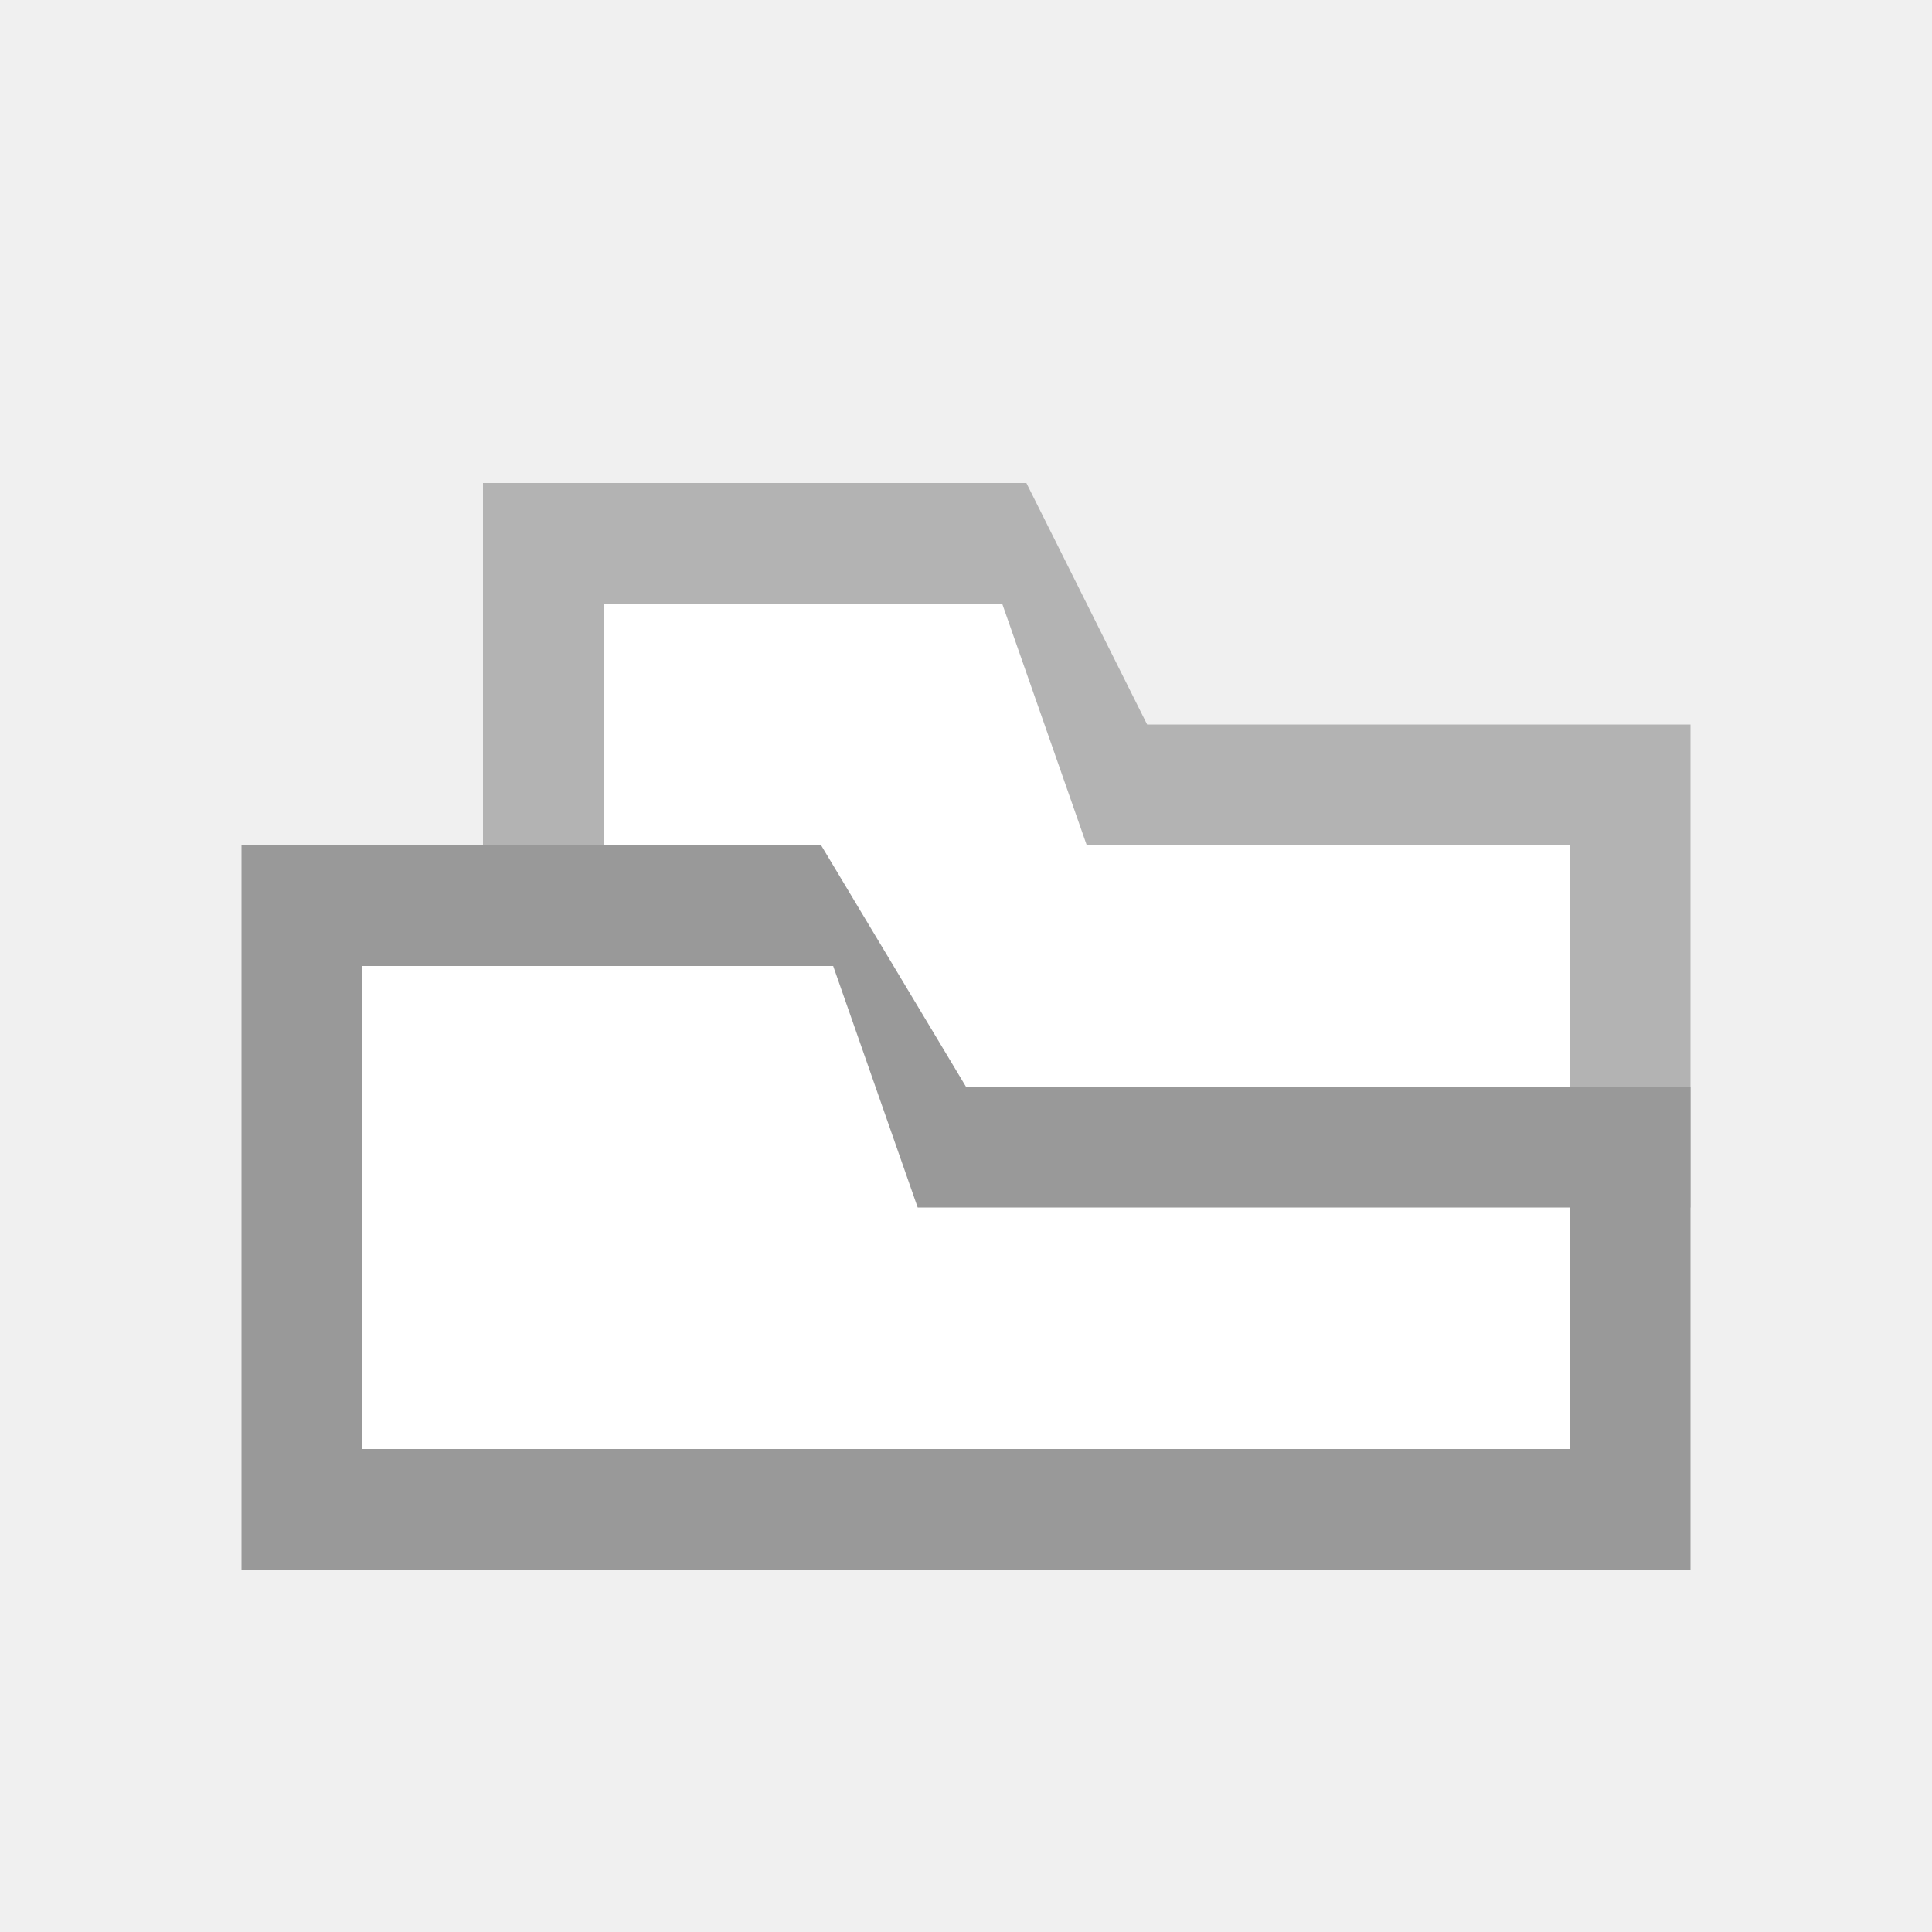
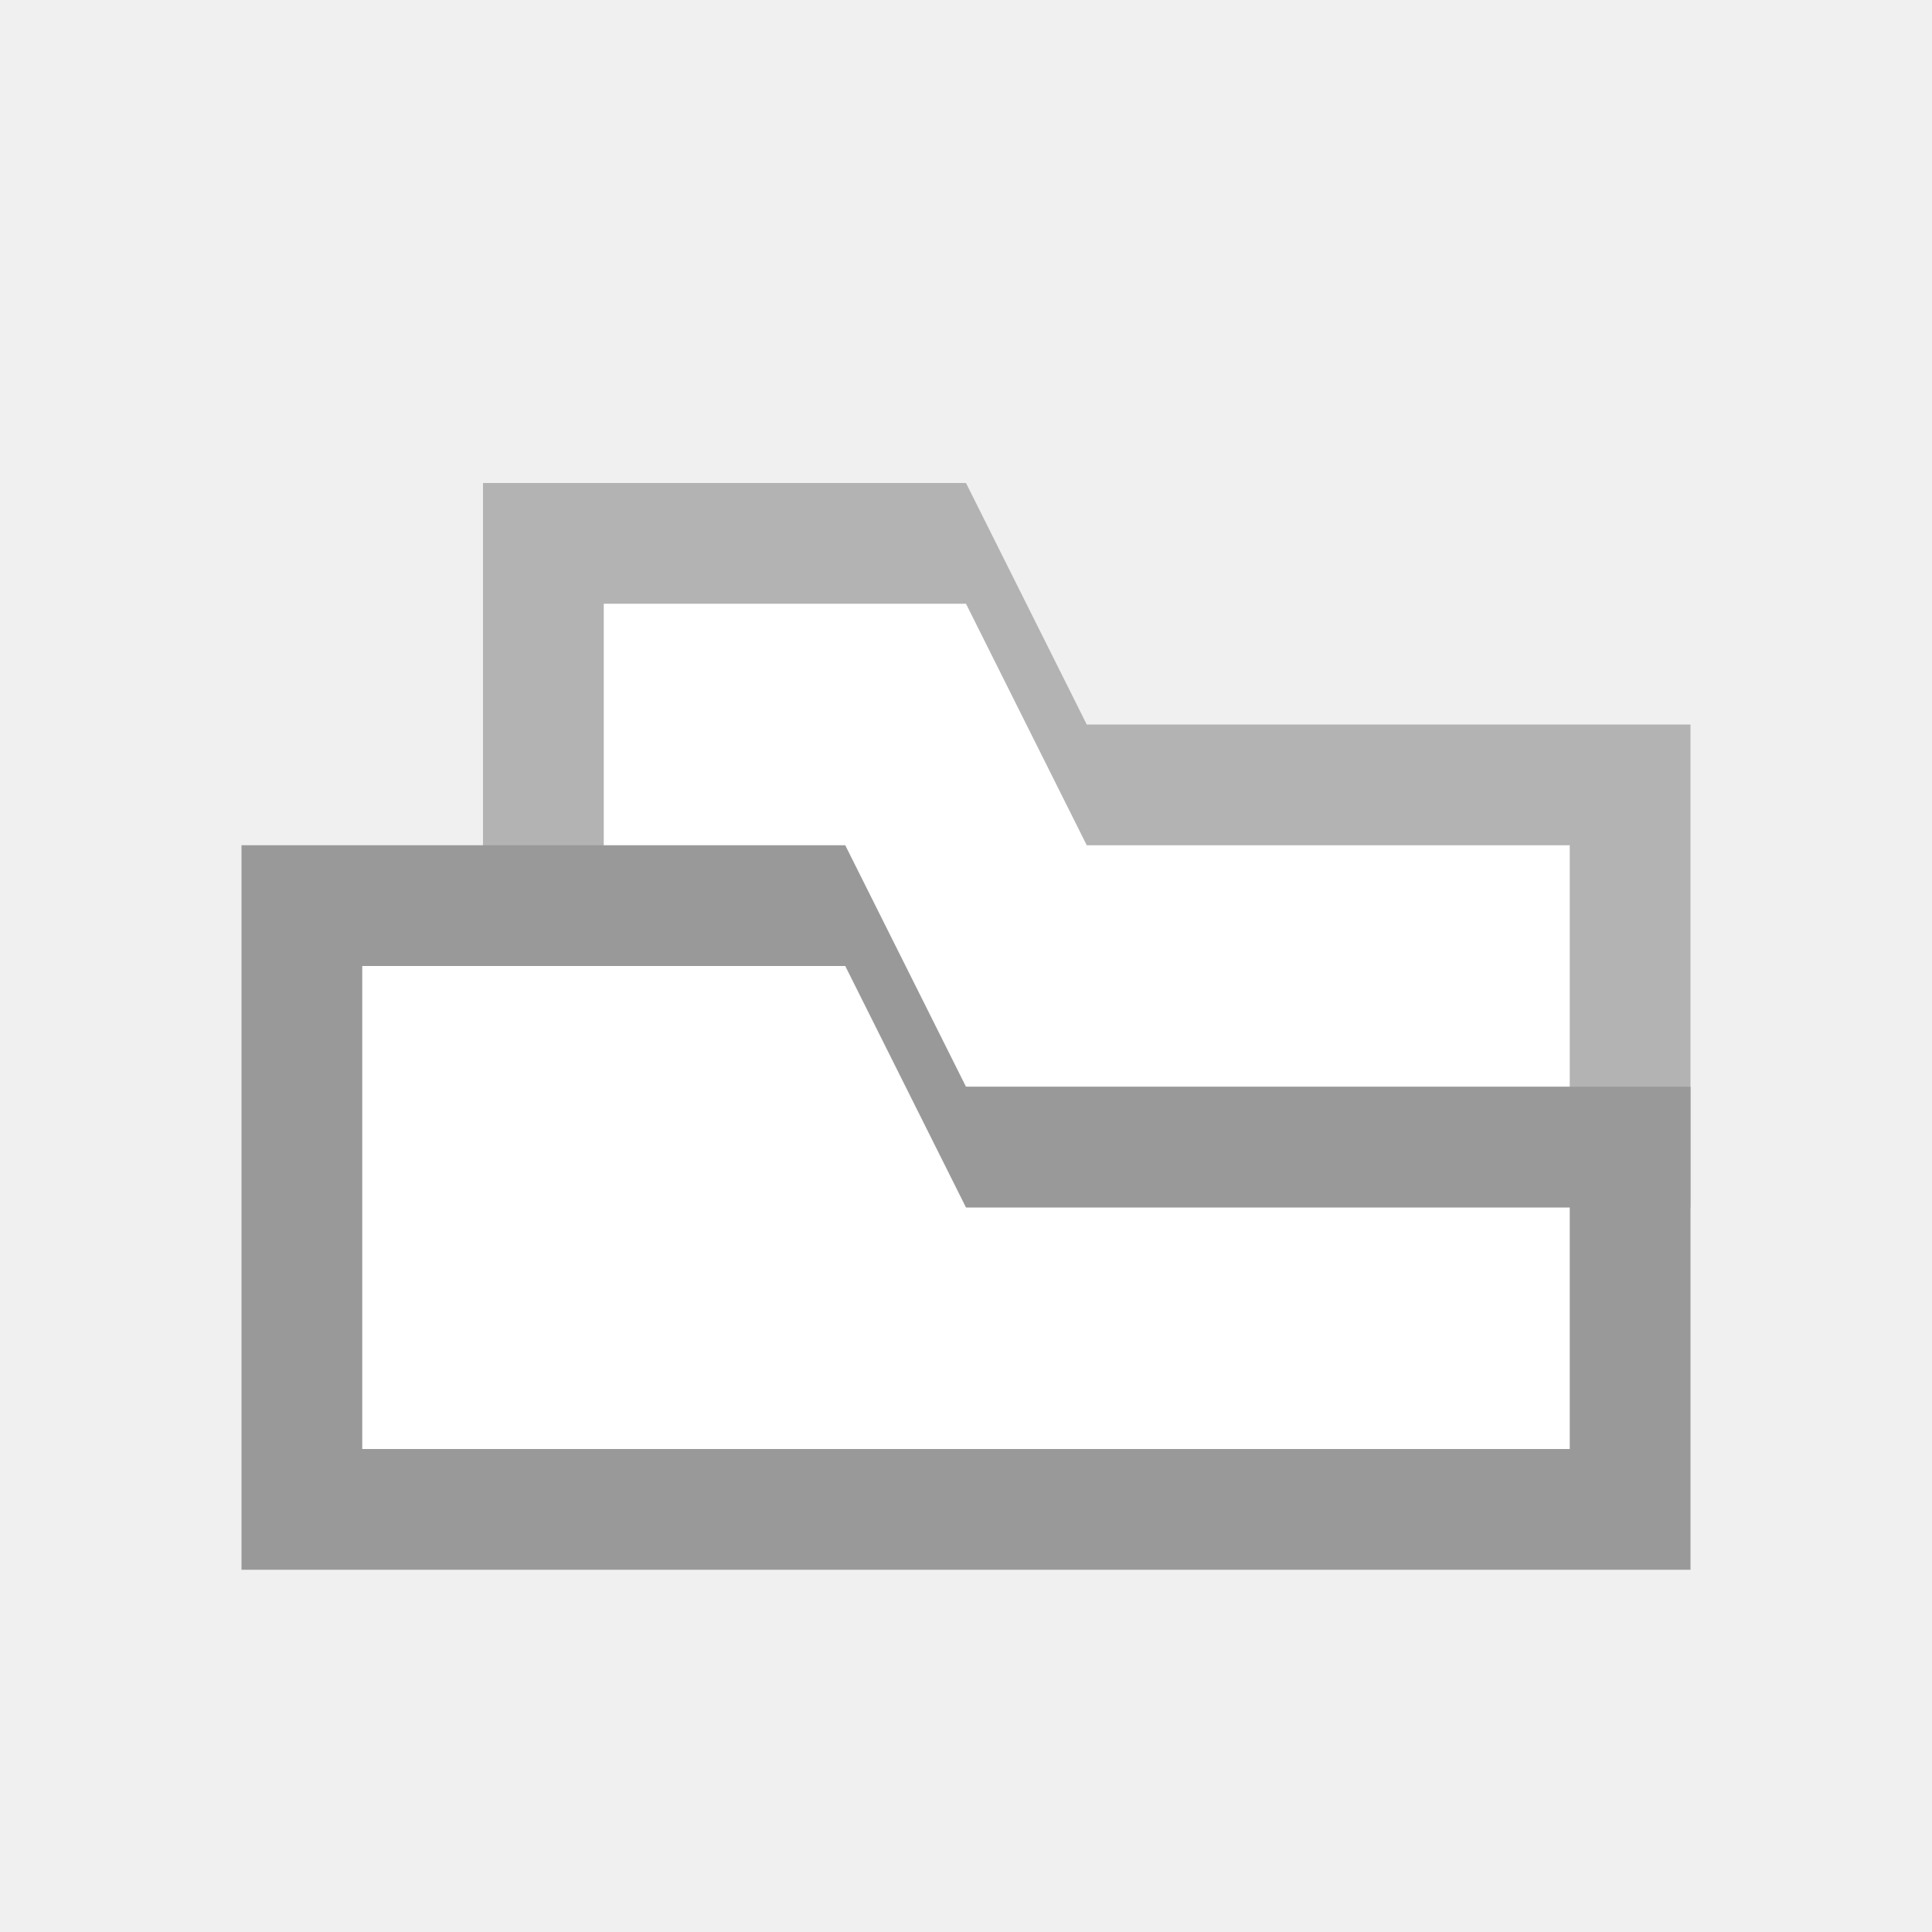
- <svg xmlns="http://www.w3.org/2000/svg" version="1.1" id="TabsDuplicate" x="0px" y="0px" width="16px" height="16px" viewBox="0 0 16 16" xml:space="preserve">
-   <path fill="#B3B3B3" d="M4 4h4.5L9.5 6h4.5v4H4z" />
-   <path fill="#FFFFFF" d="M5 5h3.3L9 7h4v2H5z" />
-   <path fill="#999999" d="M2 7h4.8L8 9h6v4H2z" />
-   <path fill="#FFFFFF" d="M3 8h3.9L7.6 10H13v2H3z" />
+ <svg xmlns="http://www.w3.org/2000/svg" version="1.1" id="Icon" x="0px" y="0px" width="16px" height="16px" viewBox="0 0 16 16" enable-background="new 0 0 16 16" xml:space="preserve">
+   <g>
+     <polygon fill="#B3B3B3" points="4,4 8,4 9,6 14,6 14,10 4,10" />
+     <polygon fill="#FFFFFF" points="5,5 8,5 9,7 13,7 13,9 5,9" />
+     <polygon fill="#999999" points="2,7 7,7 8,9 14,9 14,13 2,13" />
+     <polygon fill="#FFFFFF" points="3,8 7,8 8,10 13,10 13,12 3,12" />
+   </g>
</svg>
